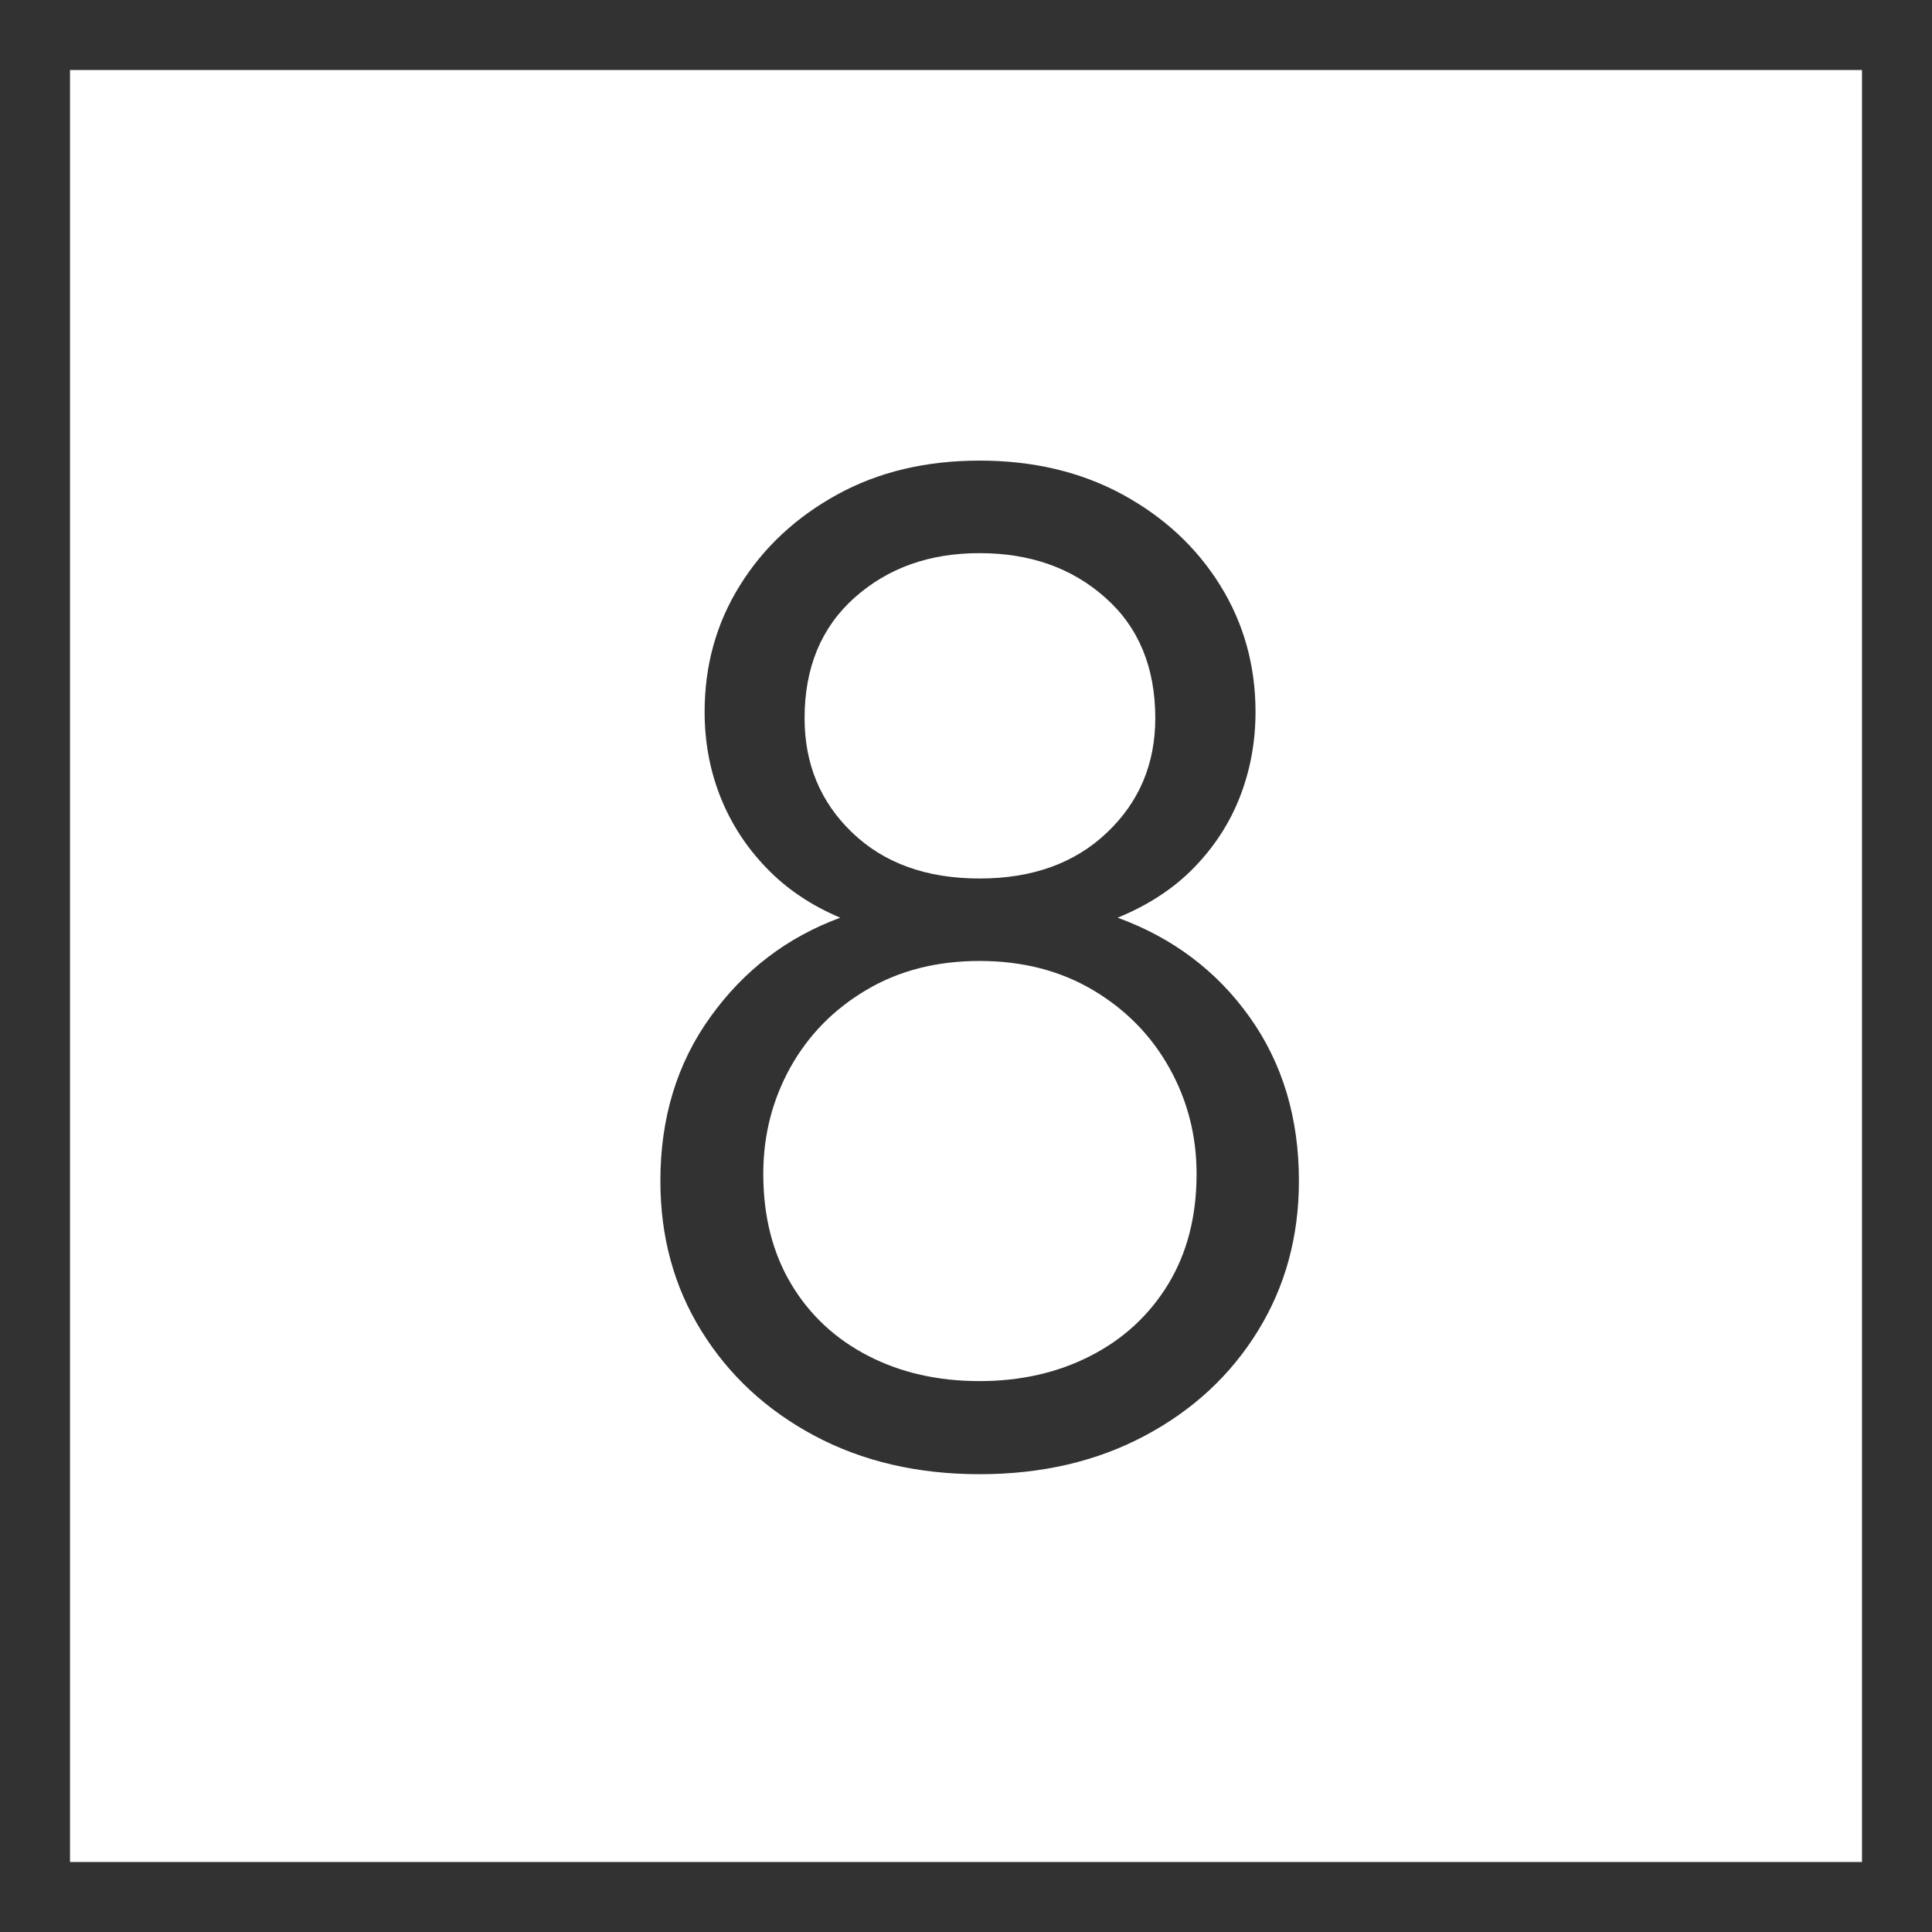
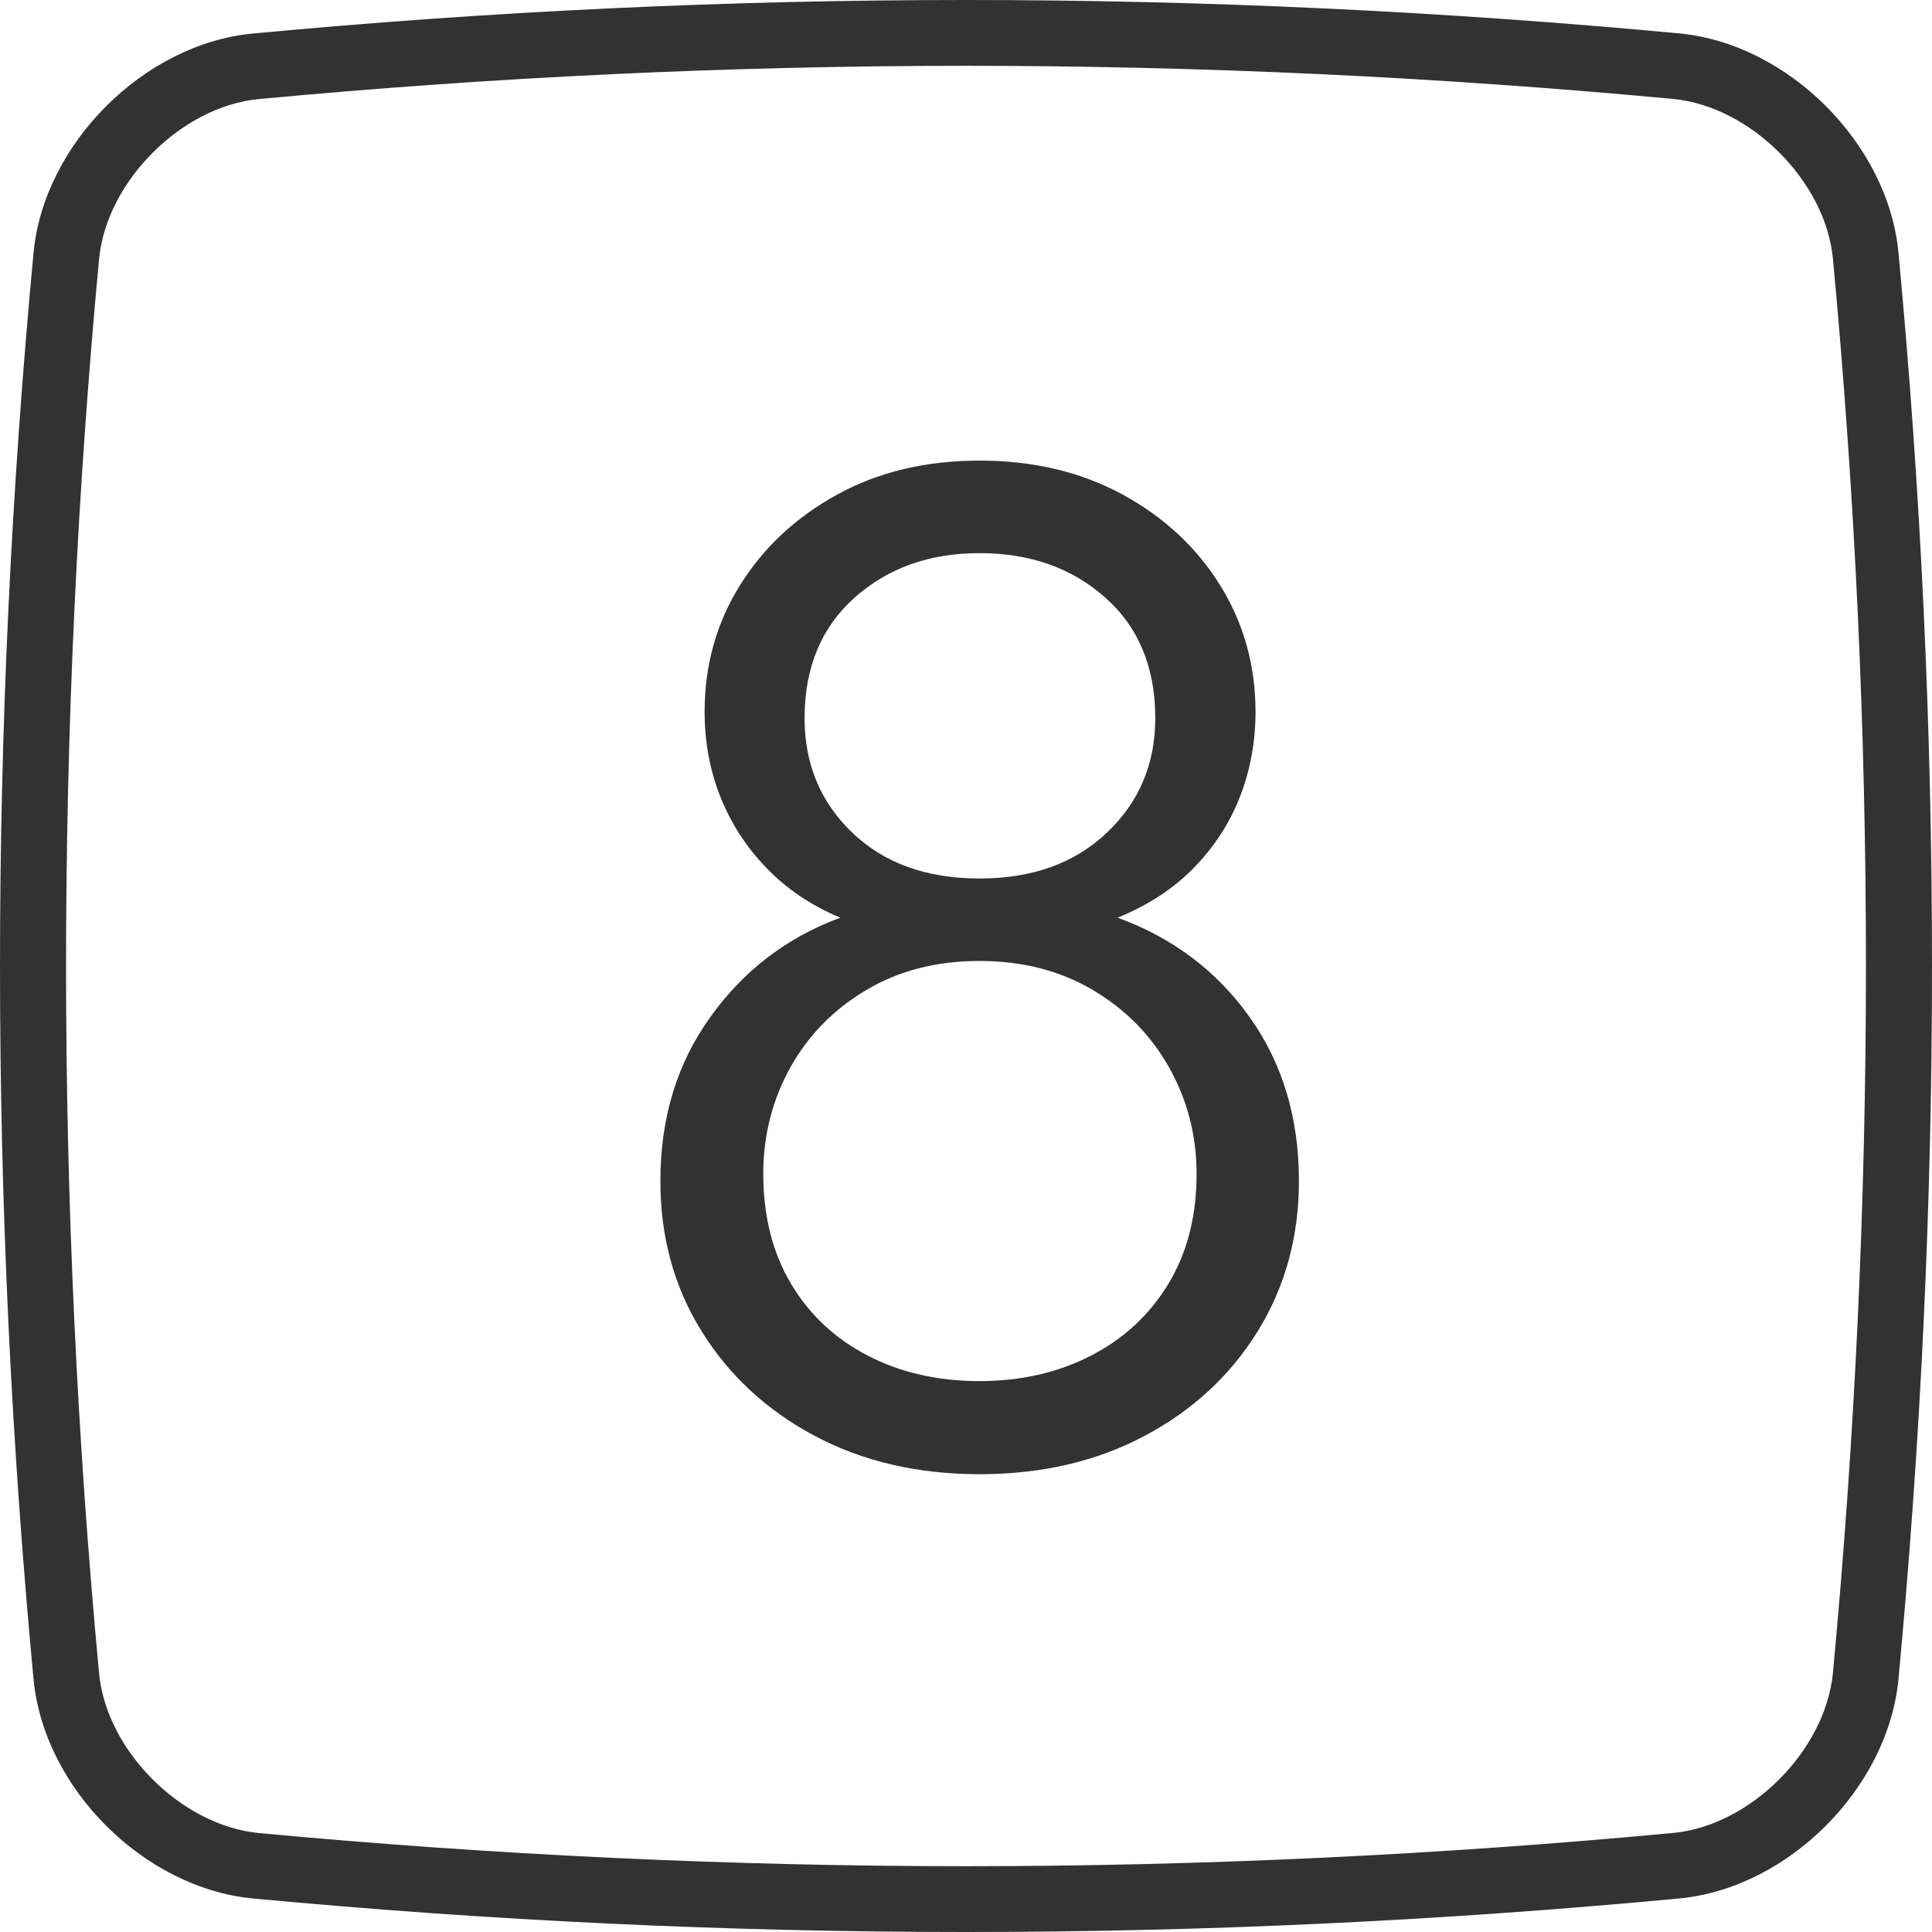
<svg xmlns="http://www.w3.org/2000/svg" id="track8-keys" width="138" height="138" viewBox="0 0 138 138">
-   <g id="track-key-8-light">
-     <path d="M133,5v128H5V5h128M138,0H0v138h138V0h0Z" fill="#323232" />
-     <path d="M69.97,105.3c-4.43,0-8.37-.92-11.8-2.75-3.43-1.83-6.12-4.33-8.08-7.5s-2.92-6.73-2.92-10.7c0-4.5,1.19-8.41,3.58-11.72,2.38-3.32,5.47-5.68,9.27-7.08-2.07-.87-3.83-2.05-5.27-3.55-1.45-1.5-2.55-3.2-3.3-5.1-.75-1.9-1.12-3.92-1.12-6.05,0-3.33.84-6.35,2.53-9.05,1.68-2.7,4-4.86,6.95-6.48,2.95-1.62,6.34-2.42,10.17-2.42s7.23.81,10.2,2.42c2.97,1.62,5.29,3.78,6.97,6.48,1.68,2.7,2.53,5.72,2.53,9.05,0,2.13-.37,4.14-1.1,6.03s-1.82,3.57-3.27,5.07-3.28,2.7-5.48,3.6c3.93,1.43,7.08,3.8,9.43,7.1,2.35,3.3,3.52,7.2,3.52,11.7,0,3.97-.97,7.53-2.92,10.7s-4.64,5.67-8.08,7.5c-3.43,1.83-7.37,2.75-11.8,2.75ZM69.97,98.65c2.93,0,5.58-.6,7.92-1.8,2.35-1.2,4.2-2.91,5.55-5.12,1.35-2.22,2.03-4.84,2.03-7.88,0-2.73-.65-5.26-1.95-7.58-1.3-2.32-3.12-4.17-5.45-5.55-2.33-1.38-5.03-2.08-8.1-2.08s-5.77.69-8.1,2.08c-2.33,1.38-4.14,3.23-5.43,5.55-1.28,2.32-1.92,4.84-1.92,7.58,0,3.03.67,5.66,2,7.88s3.17,3.92,5.5,5.12,4.98,1.8,7.95,1.8ZM69.97,62.75c3.77,0,6.8-1.09,9.1-3.28,2.3-2.18,3.45-4.91,3.45-8.17,0-3.63-1.19-6.51-3.58-8.62-2.38-2.12-5.38-3.17-8.97-3.17s-6.54,1.06-8.92,3.17c-2.38,2.12-3.58,4.99-3.58,8.62,0,3.27,1.13,5.99,3.4,8.17,2.27,2.18,5.3,3.28,9.1,3.28Z" fill="#323232" />
+   <g id="track-keys-grey">
+     <g id="track-key-8-light">
+       <path d="M69.97,105.3c-4.43,0-8.37-.92-11.8-2.75-3.43-1.83-6.12-4.33-8.08-7.5s-2.92-6.73-2.92-10.7c0-4.5,1.19-8.41,3.58-11.72,2.38-3.32,5.47-5.68,9.27-7.08-2.07-.87-3.83-2.05-5.27-3.55-1.45-1.5-2.55-3.2-3.3-5.1-.75-1.9-1.12-3.92-1.12-6.05,0-3.33.84-6.35,2.53-9.05,1.68-2.7,4-4.86,6.95-6.48,2.95-1.62,6.34-2.42,10.17-2.42s7.23.81,10.2,2.42c2.97,1.62,5.29,3.78,6.97,6.48,1.68,2.7,2.53,5.72,2.53,9.05,0,2.13-.37,4.14-1.1,6.03s-1.82,3.57-3.27,5.07-3.28,2.7-5.48,3.6c3.93,1.43,7.08,3.8,9.43,7.1,2.35,3.3,3.52,7.2,3.52,11.7,0,3.97-.97,7.53-2.92,10.7s-4.64,5.67-8.08,7.5c-3.43,1.83-7.37,2.75-11.8,2.75ZM69.97,98.65c2.93,0,5.58-.6,7.92-1.8,2.35-1.2,4.2-2.91,5.55-5.12,1.35-2.22,2.03-4.84,2.03-7.88,0-2.73-.65-5.26-1.95-7.58-1.3-2.32-3.12-4.17-5.45-5.55-2.33-1.38-5.03-2.08-8.1-2.08s-5.77.69-8.1,2.08c-2.33,1.38-4.14,3.23-5.43,5.55-1.28,2.32-1.92,4.84-1.92,7.58,0,3.03.67,5.66,2,7.88s3.17,3.92,5.5,5.12,4.98,1.8,7.95,1.8ZM69.97,62.75c3.77,0,6.8-1.09,9.1-3.28,2.3-2.18,3.45-4.91,3.45-8.17,0-3.63-1.19-6.51-3.58-8.62-2.38-2.12-5.38-3.17-8.97-3.17s-6.54,1.06-8.92,3.17c-2.38,2.12-3.58,4.99-3.58,8.62,0,3.27,1.13,5.99,3.4,8.17,2.27,2.18,5.3,3.28,9.1,3.28Z" fill="#323232" />
+       <g id="rect24298">
+         <path d="M69,4.7c16.77,0,33.78.8,50.53,2.37,5.52.54,10.85,5.87,11.39,11.37,3.15,33.55,3.15,67.56,0,101.09-.55,5.52-5.87,10.85-11.37,11.39-16.77,1.58-33.78,2.38-50.55,2.38s-33.78-.8-50.53-2.37c-5.52-.54-10.85-5.87-11.39-11.37-3.15-33.55-3.15-67.56,0-101.09.54-5.52,5.87-10.85,11.37-11.39,16.77-1.58,33.78-2.38,50.55-2.38M69,0C52,0,35,.8,18.01,2.4c-7.75.76-14.85,7.86-15.61,15.61C-.8,52-.8,86,2.4,119.99c.76,7.75,7.86,14.84,15.61,15.61,17,1.6,34,2.4,50.99,2.4s34-.8,50.99-2.4c7.75-.76,14.84-7.86,15.61-15.61,3.2-34,3.2-67.99,0-101.99-.76-7.75-7.86-14.85-15.61-15.61C103,.8,86,0,69,0h0Z" fill="#323232" />
+       </g>
+     </g>
  </g>
</svg>
